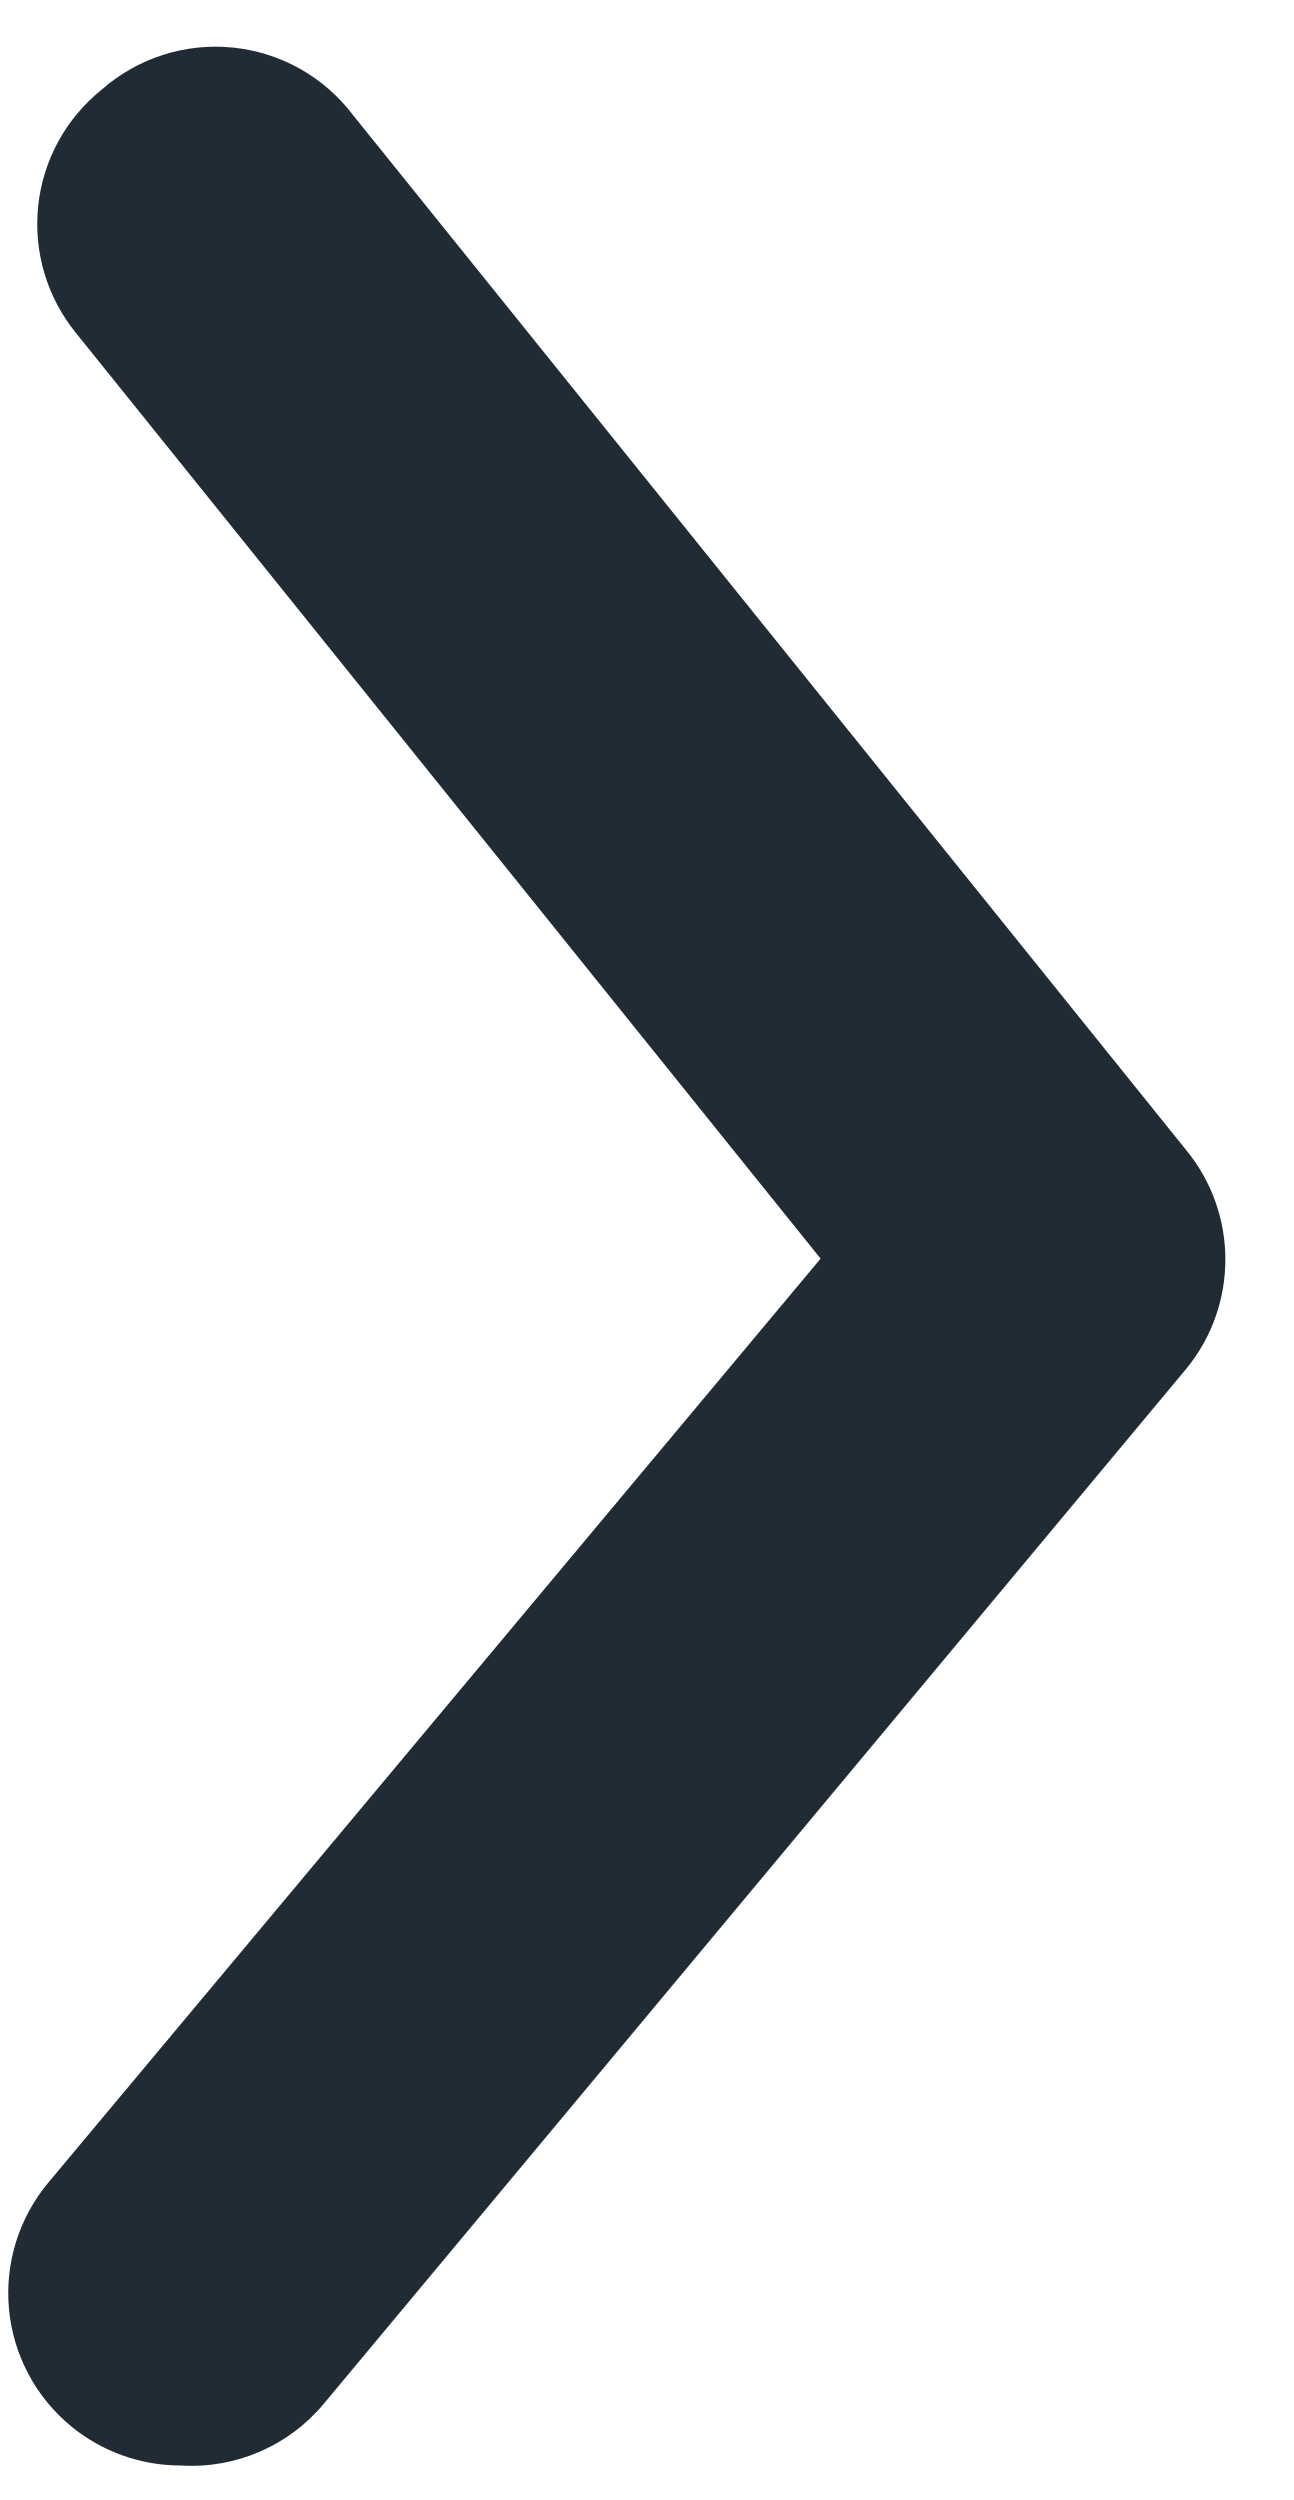
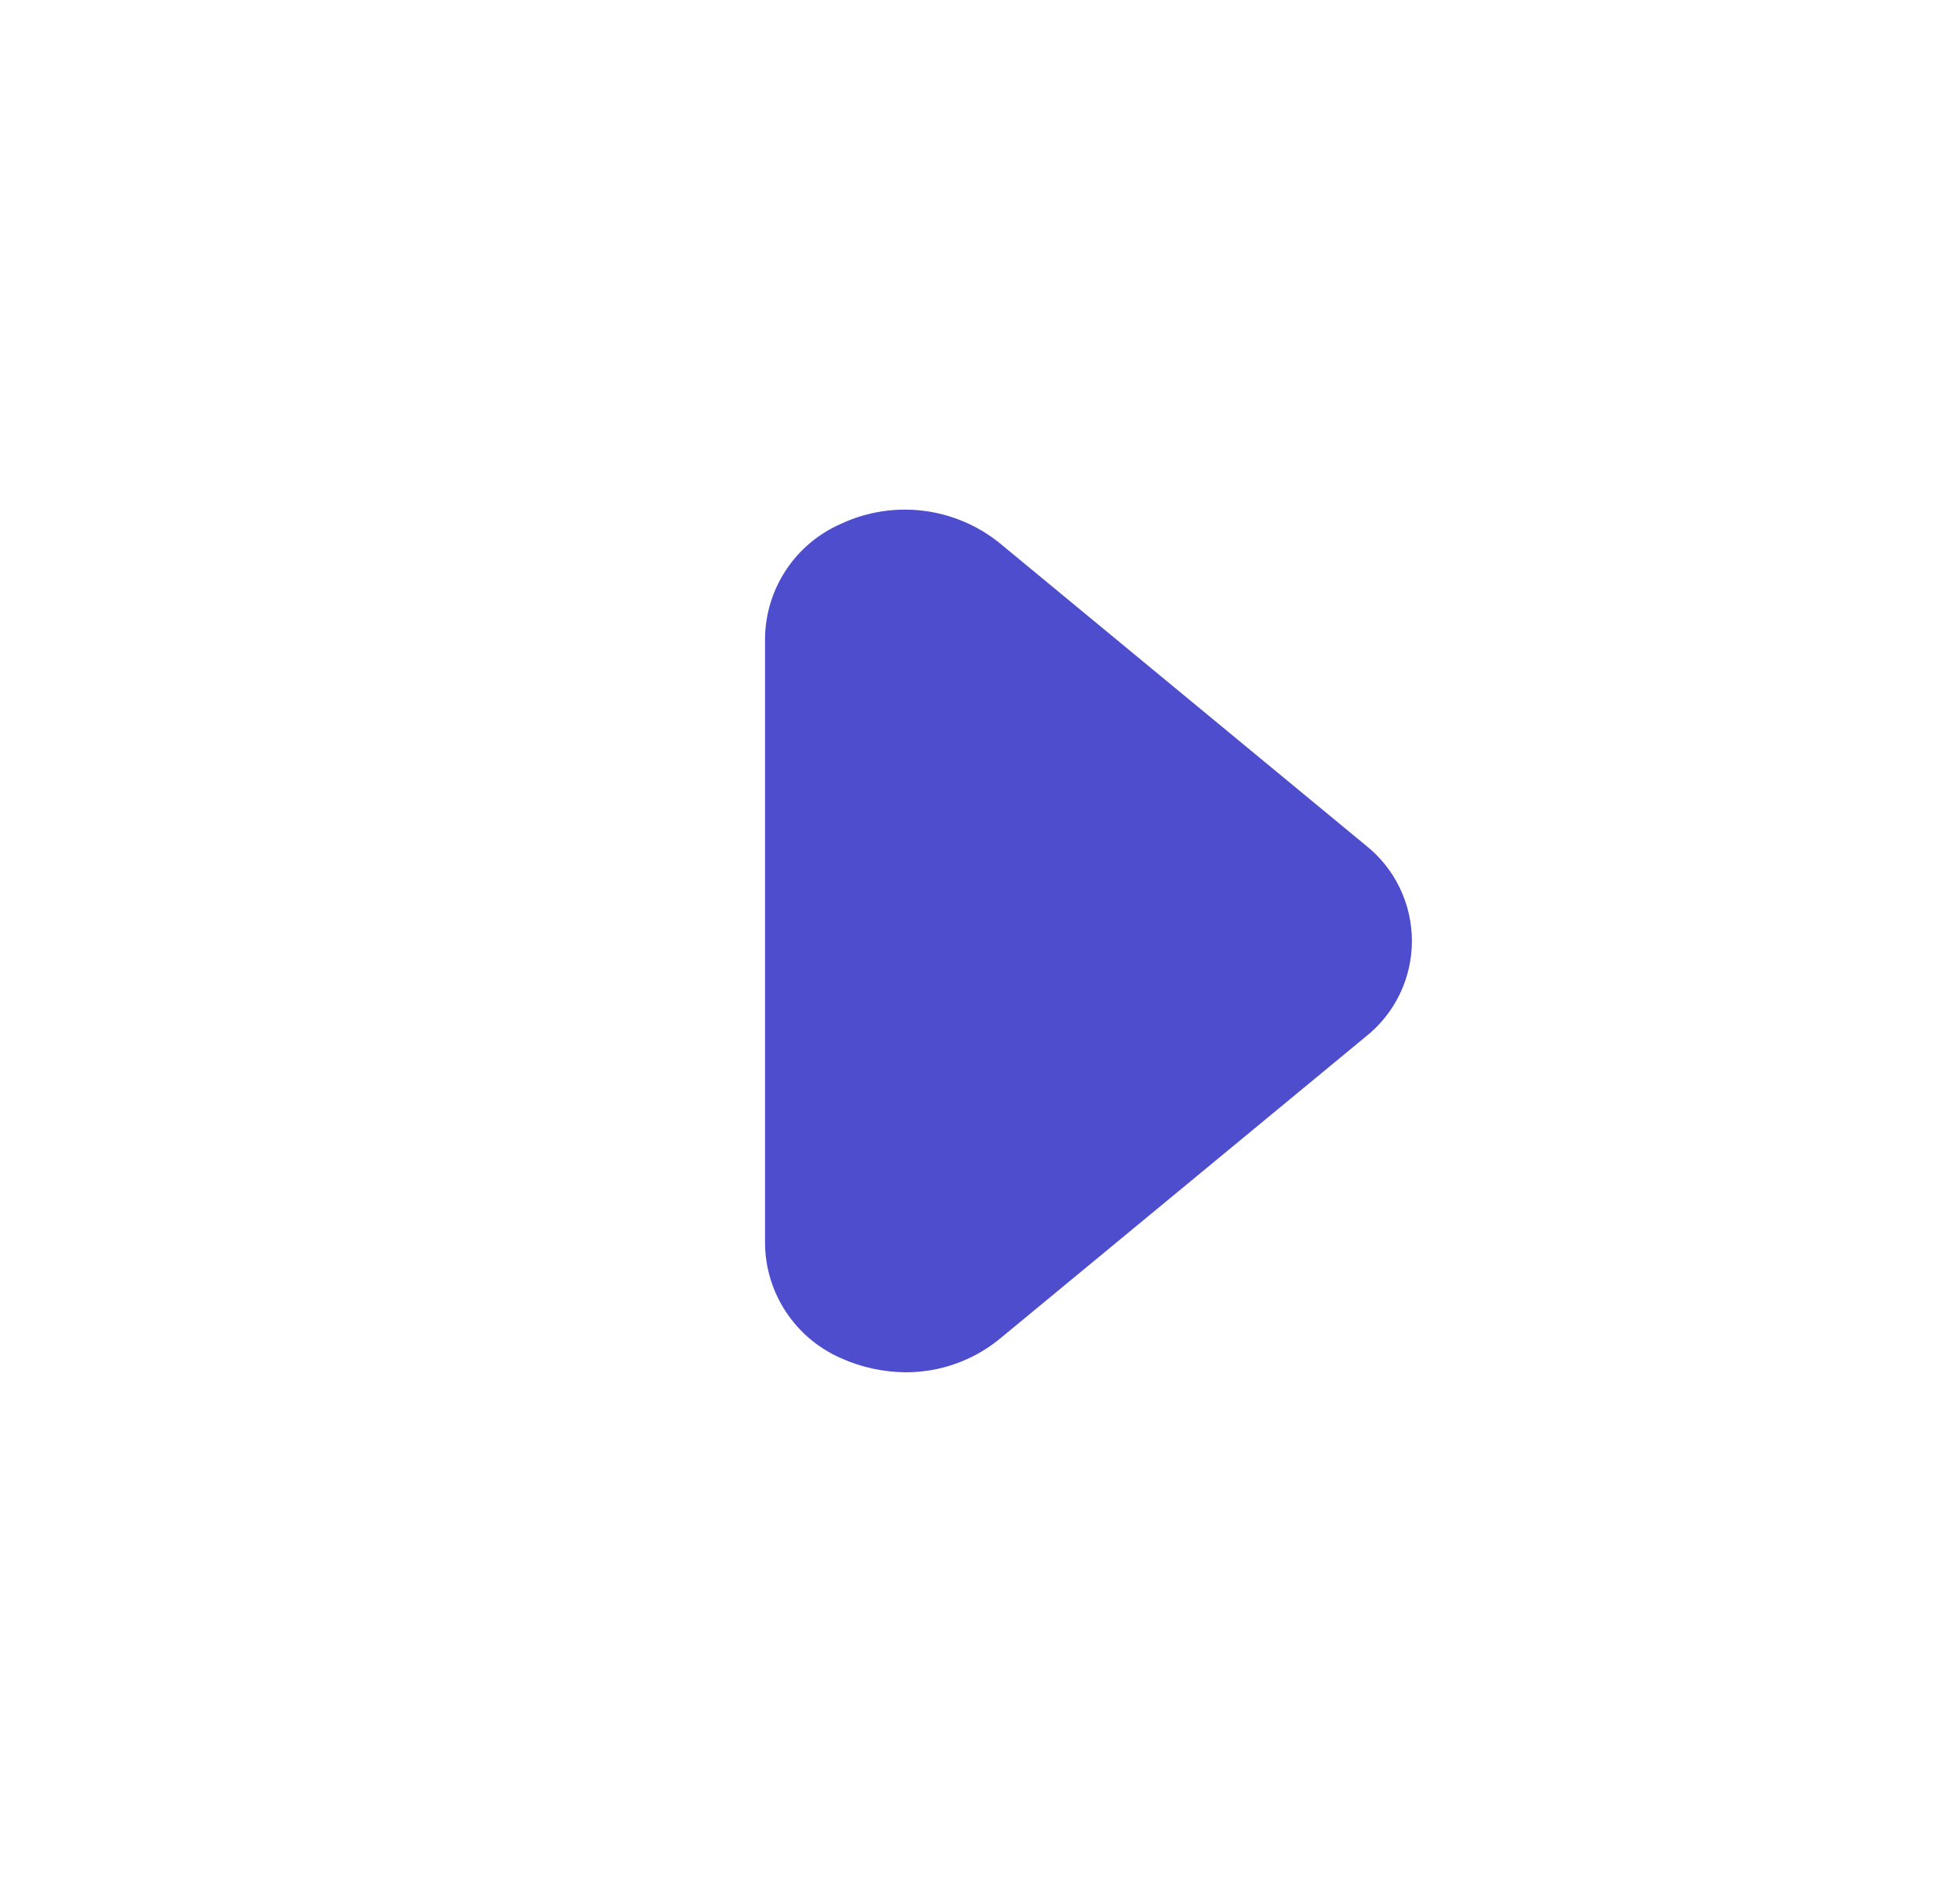
- <svg xmlns="http://www.w3.org/2000/svg" width="15" height="29" viewBox="0 0 15 29" fill="none">
-   <path d="M2.099 28.6C1.632 28.601 1.179 28.438 0.819 28.14C0.41 27.801 0.153 27.313 0.104 26.784C0.055 26.255 0.219 25.728 0.559 25.32L9.519 14.6L0.879 3.86C0.544 3.447 0.387 2.917 0.443 2.388C0.499 1.859 0.764 1.374 1.179 1.04C1.598 0.672 2.15 0.495 2.705 0.552C3.259 0.609 3.764 0.895 4.099 1.34L13.759 13.34C14.366 14.078 14.366 15.142 13.759 15.88L3.759 27.88C3.352 28.371 2.736 28.639 2.099 28.6Z" fill="#212B36" />
+ <svg xmlns="http://www.w3.org/2000/svg" width="25" height="24" viewBox="0 0 25 24" fill="none">
+   <path d="M11.555 17.5C11.988 17.5 12.409 17.352 12.746 17.078L17.421 13.219C17.793 12.924 18.009 12.475 18.009 12C18.009 11.525 17.793 11.076 17.421 10.781L12.746 6.922C12.172 6.462 11.386 6.369 10.72 6.683C10.142 6.938 9.765 7.508 9.758 8.141V15.859C9.765 16.492 10.142 17.061 10.72 17.317C10.982 17.436 11.267 17.498 11.555 17.5Z" fill="#4D4DCD" />
</svg>
